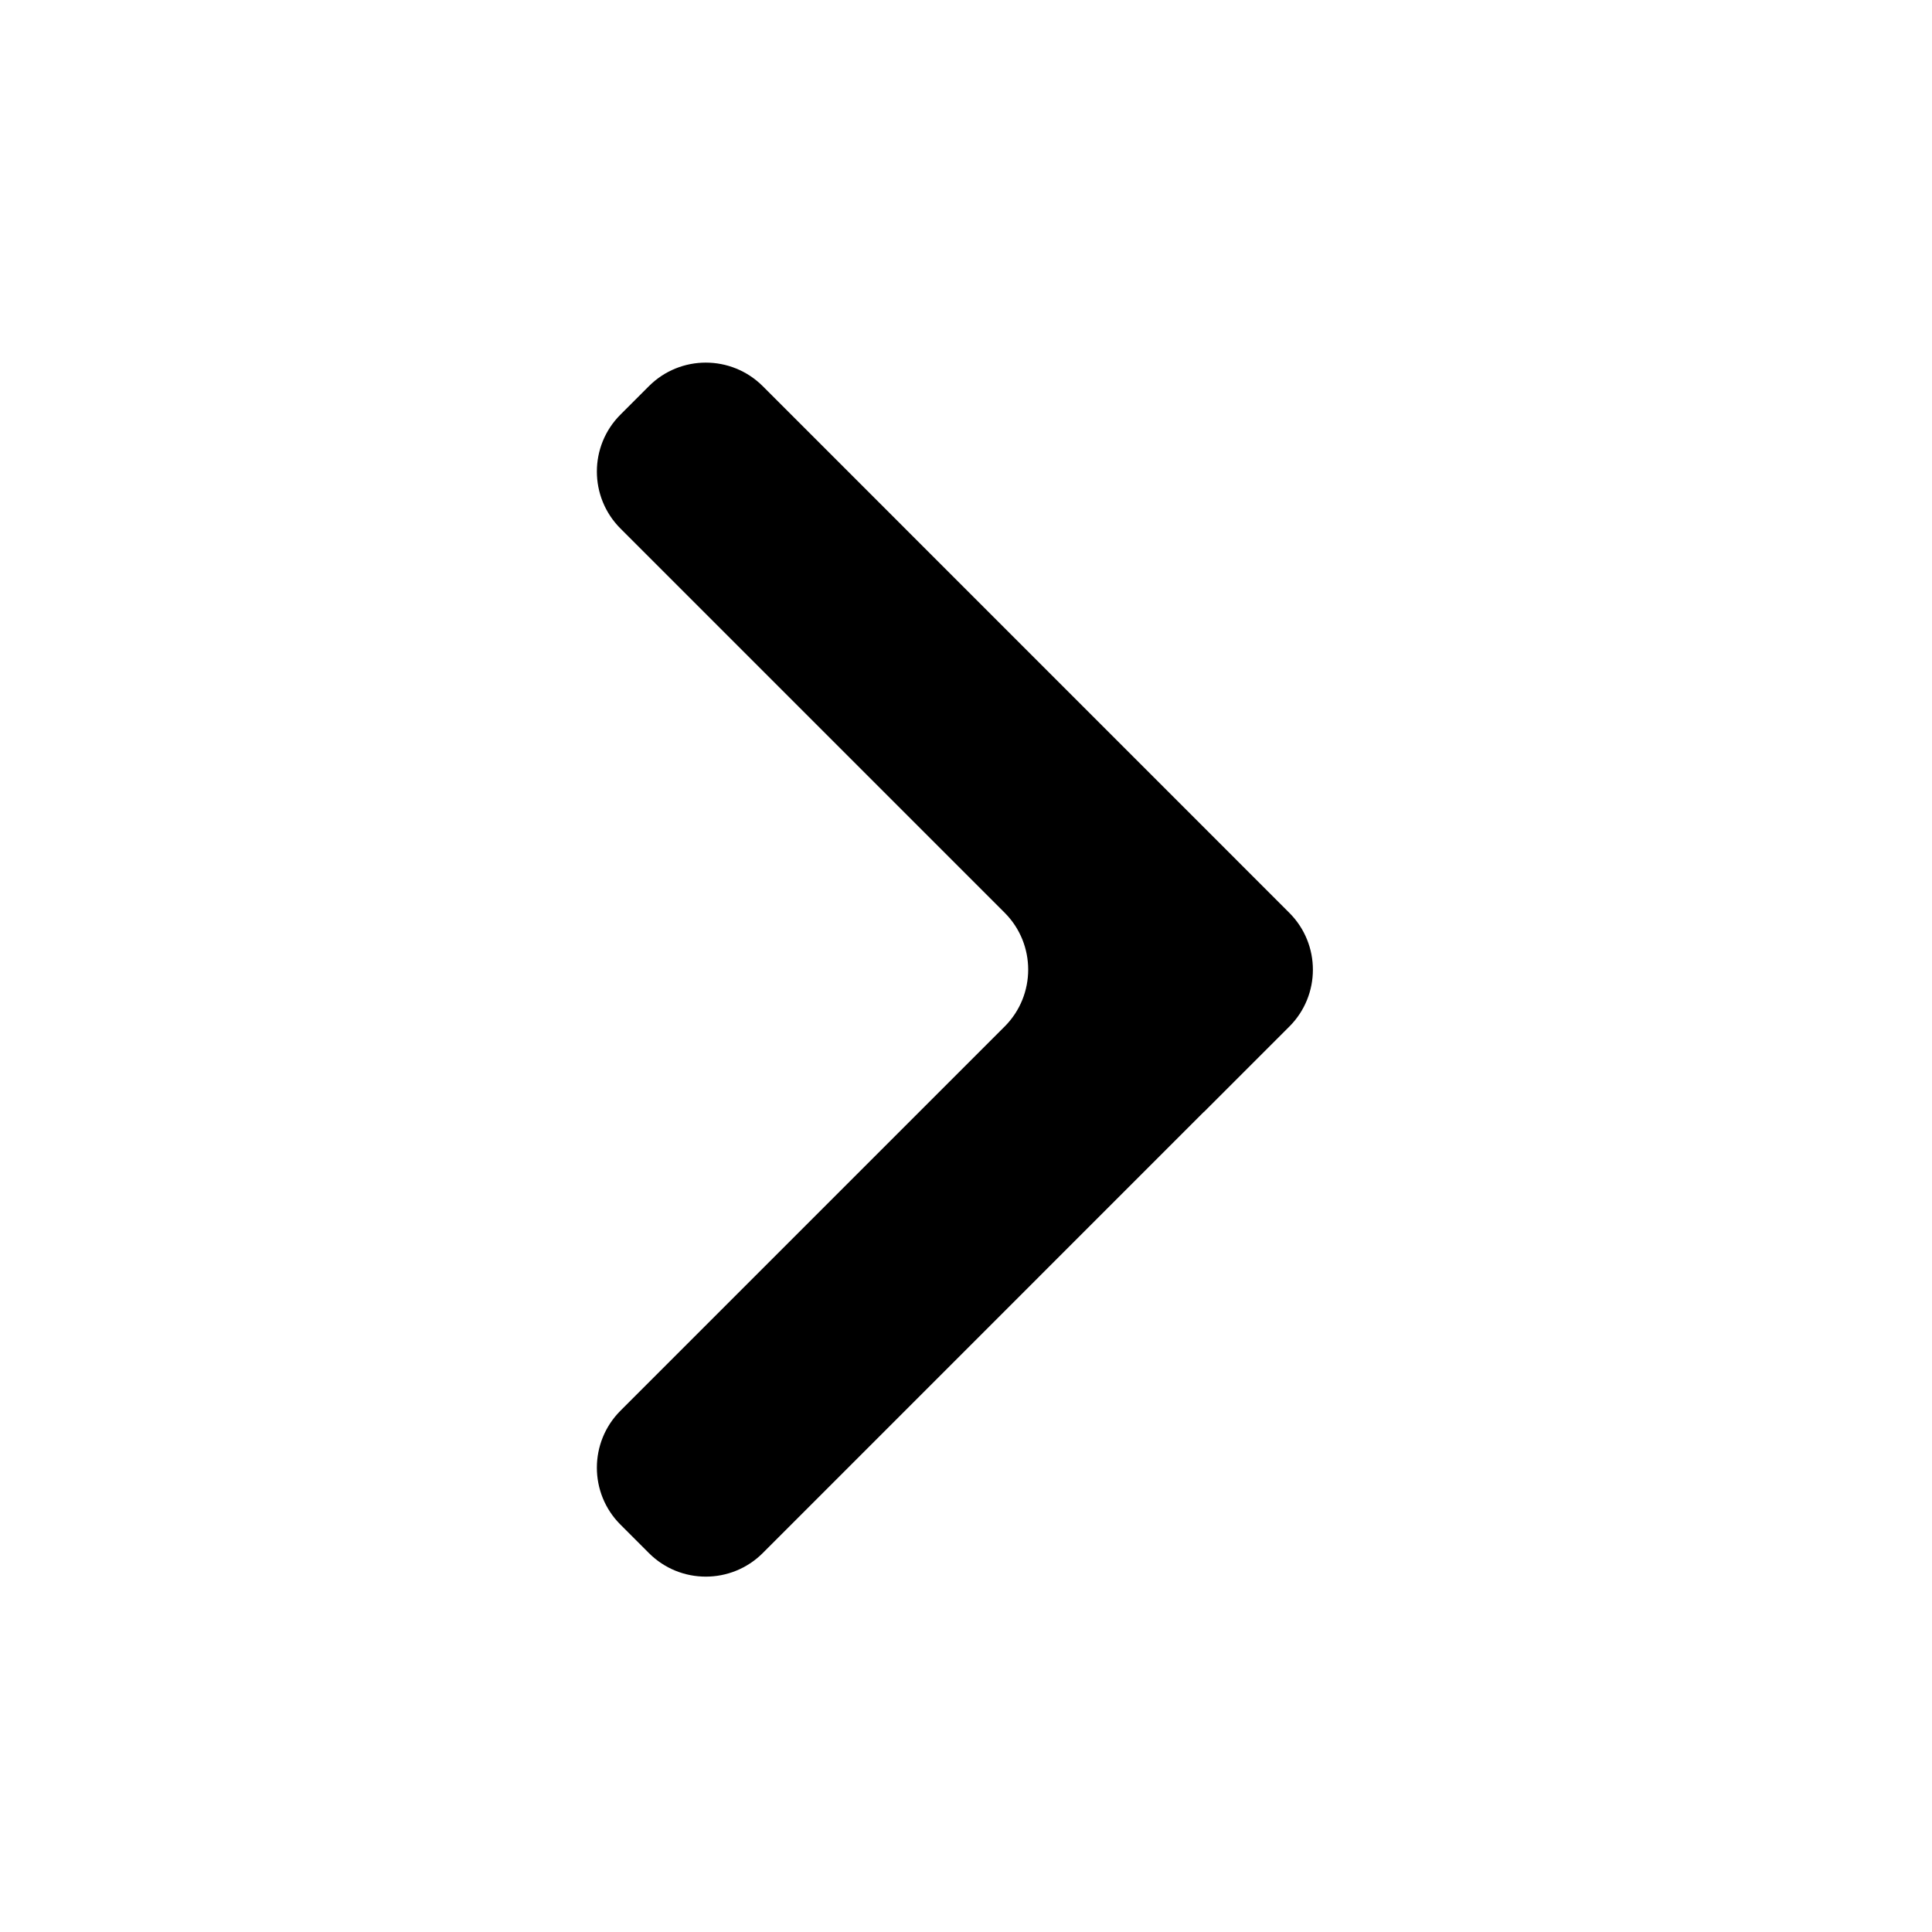
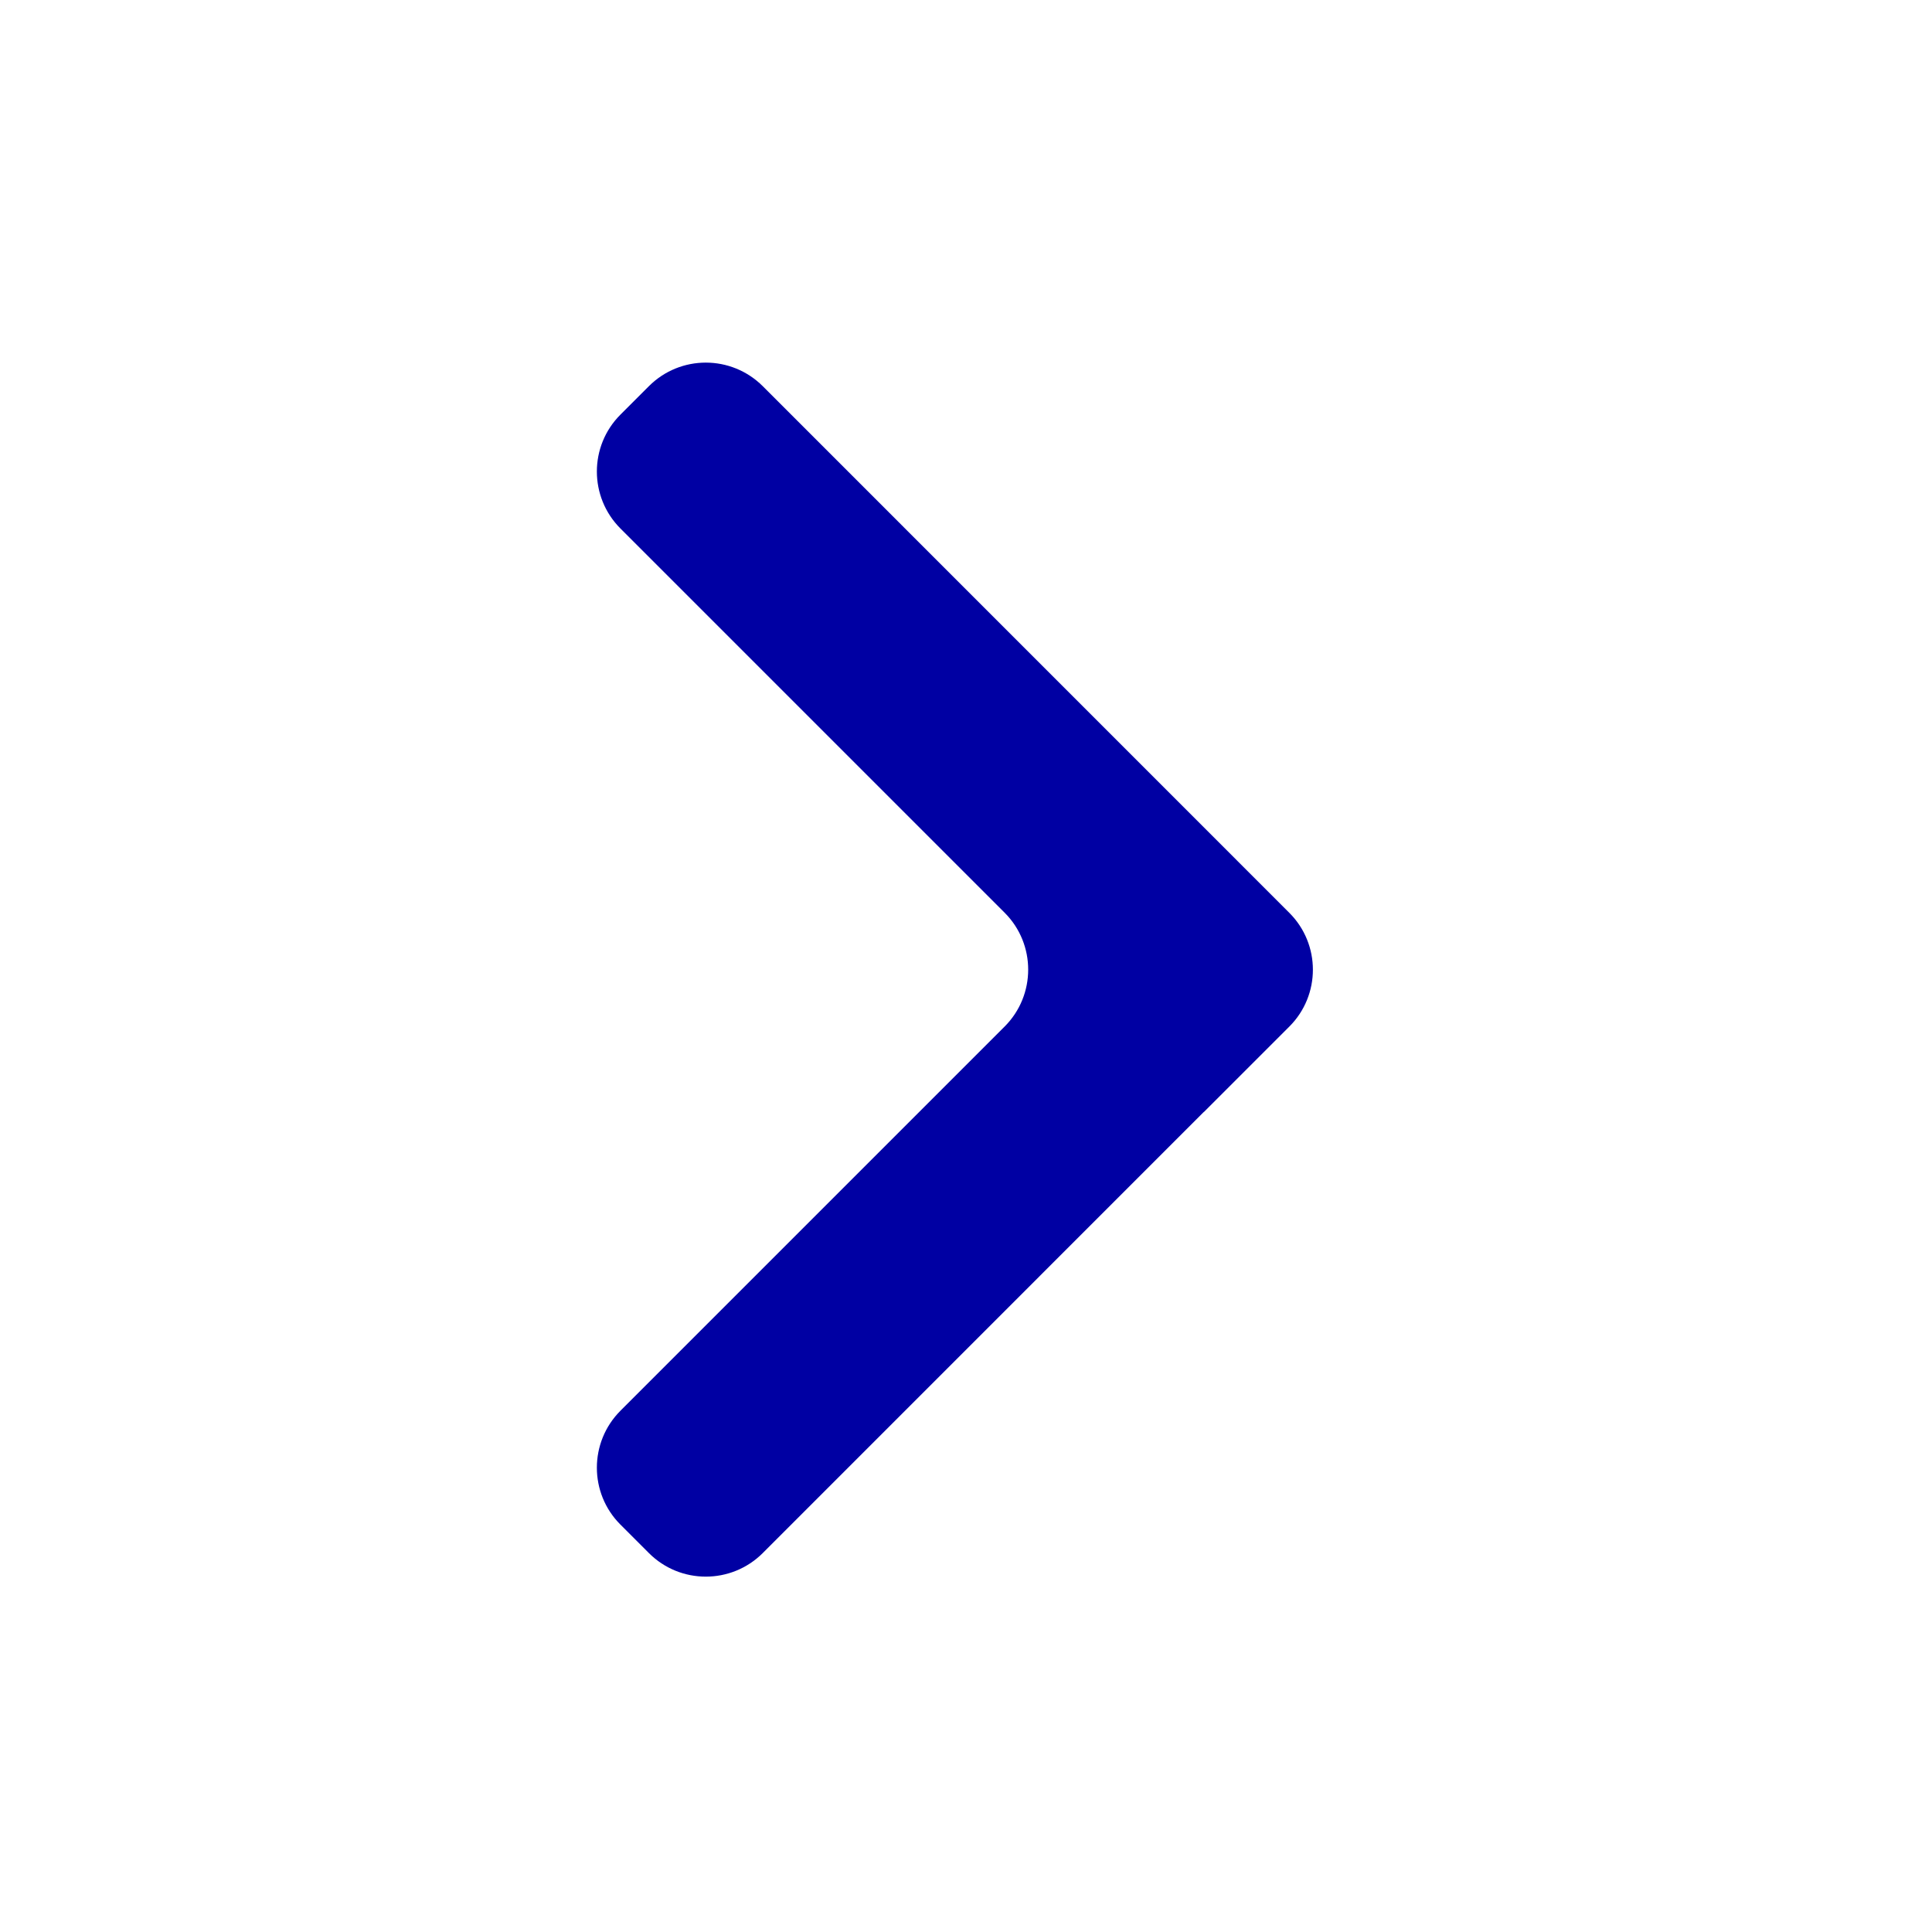
<svg xmlns="http://www.w3.org/2000/svg" width="24" height="24" viewBox="0 0 24 24" fill="none">
-   <path fill-rule="evenodd" clip-rule="evenodd" d="M12.48 12.752C12.87 12.362 12.87 11.728 12.48 11.338L7.707 6.565C7.317 6.174 7.317 5.541 7.707 5.151L8.061 4.797C8.451 4.407 9.084 4.407 9.475 4.797L16.016 11.339C16.407 11.729 16.407 12.363 16.016 12.753L14.956 13.813C14.956 13.813 14.956 13.813 14.955 13.813V13.813C14.955 13.813 14.955 13.813 14.954 13.813L9.475 19.293C9.084 19.683 8.451 19.683 8.061 19.293L7.707 18.939C7.317 18.549 7.317 17.916 7.707 17.525L12.48 12.752Z" fill="black" />
+   <path fill-rule="evenodd" clip-rule="evenodd" d="M12.48 12.752C12.87 12.362 12.87 11.728 12.48 11.338L7.707 6.565C7.317 6.174 7.317 5.541 7.707 5.151L8.061 4.797C8.451 4.407 9.084 4.407 9.475 4.797L16.016 11.339C16.407 11.729 16.407 12.363 16.016 12.753L14.956 13.813C14.956 13.813 14.956 13.813 14.955 13.813V13.813C14.955 13.813 14.955 13.813 14.954 13.813L9.475 19.293C9.084 19.683 8.451 19.683 8.061 19.293L7.707 18.939C7.317 18.549 7.317 17.916 7.707 17.525L12.48 12.752Z" fill="#0000A3" />
</svg>
